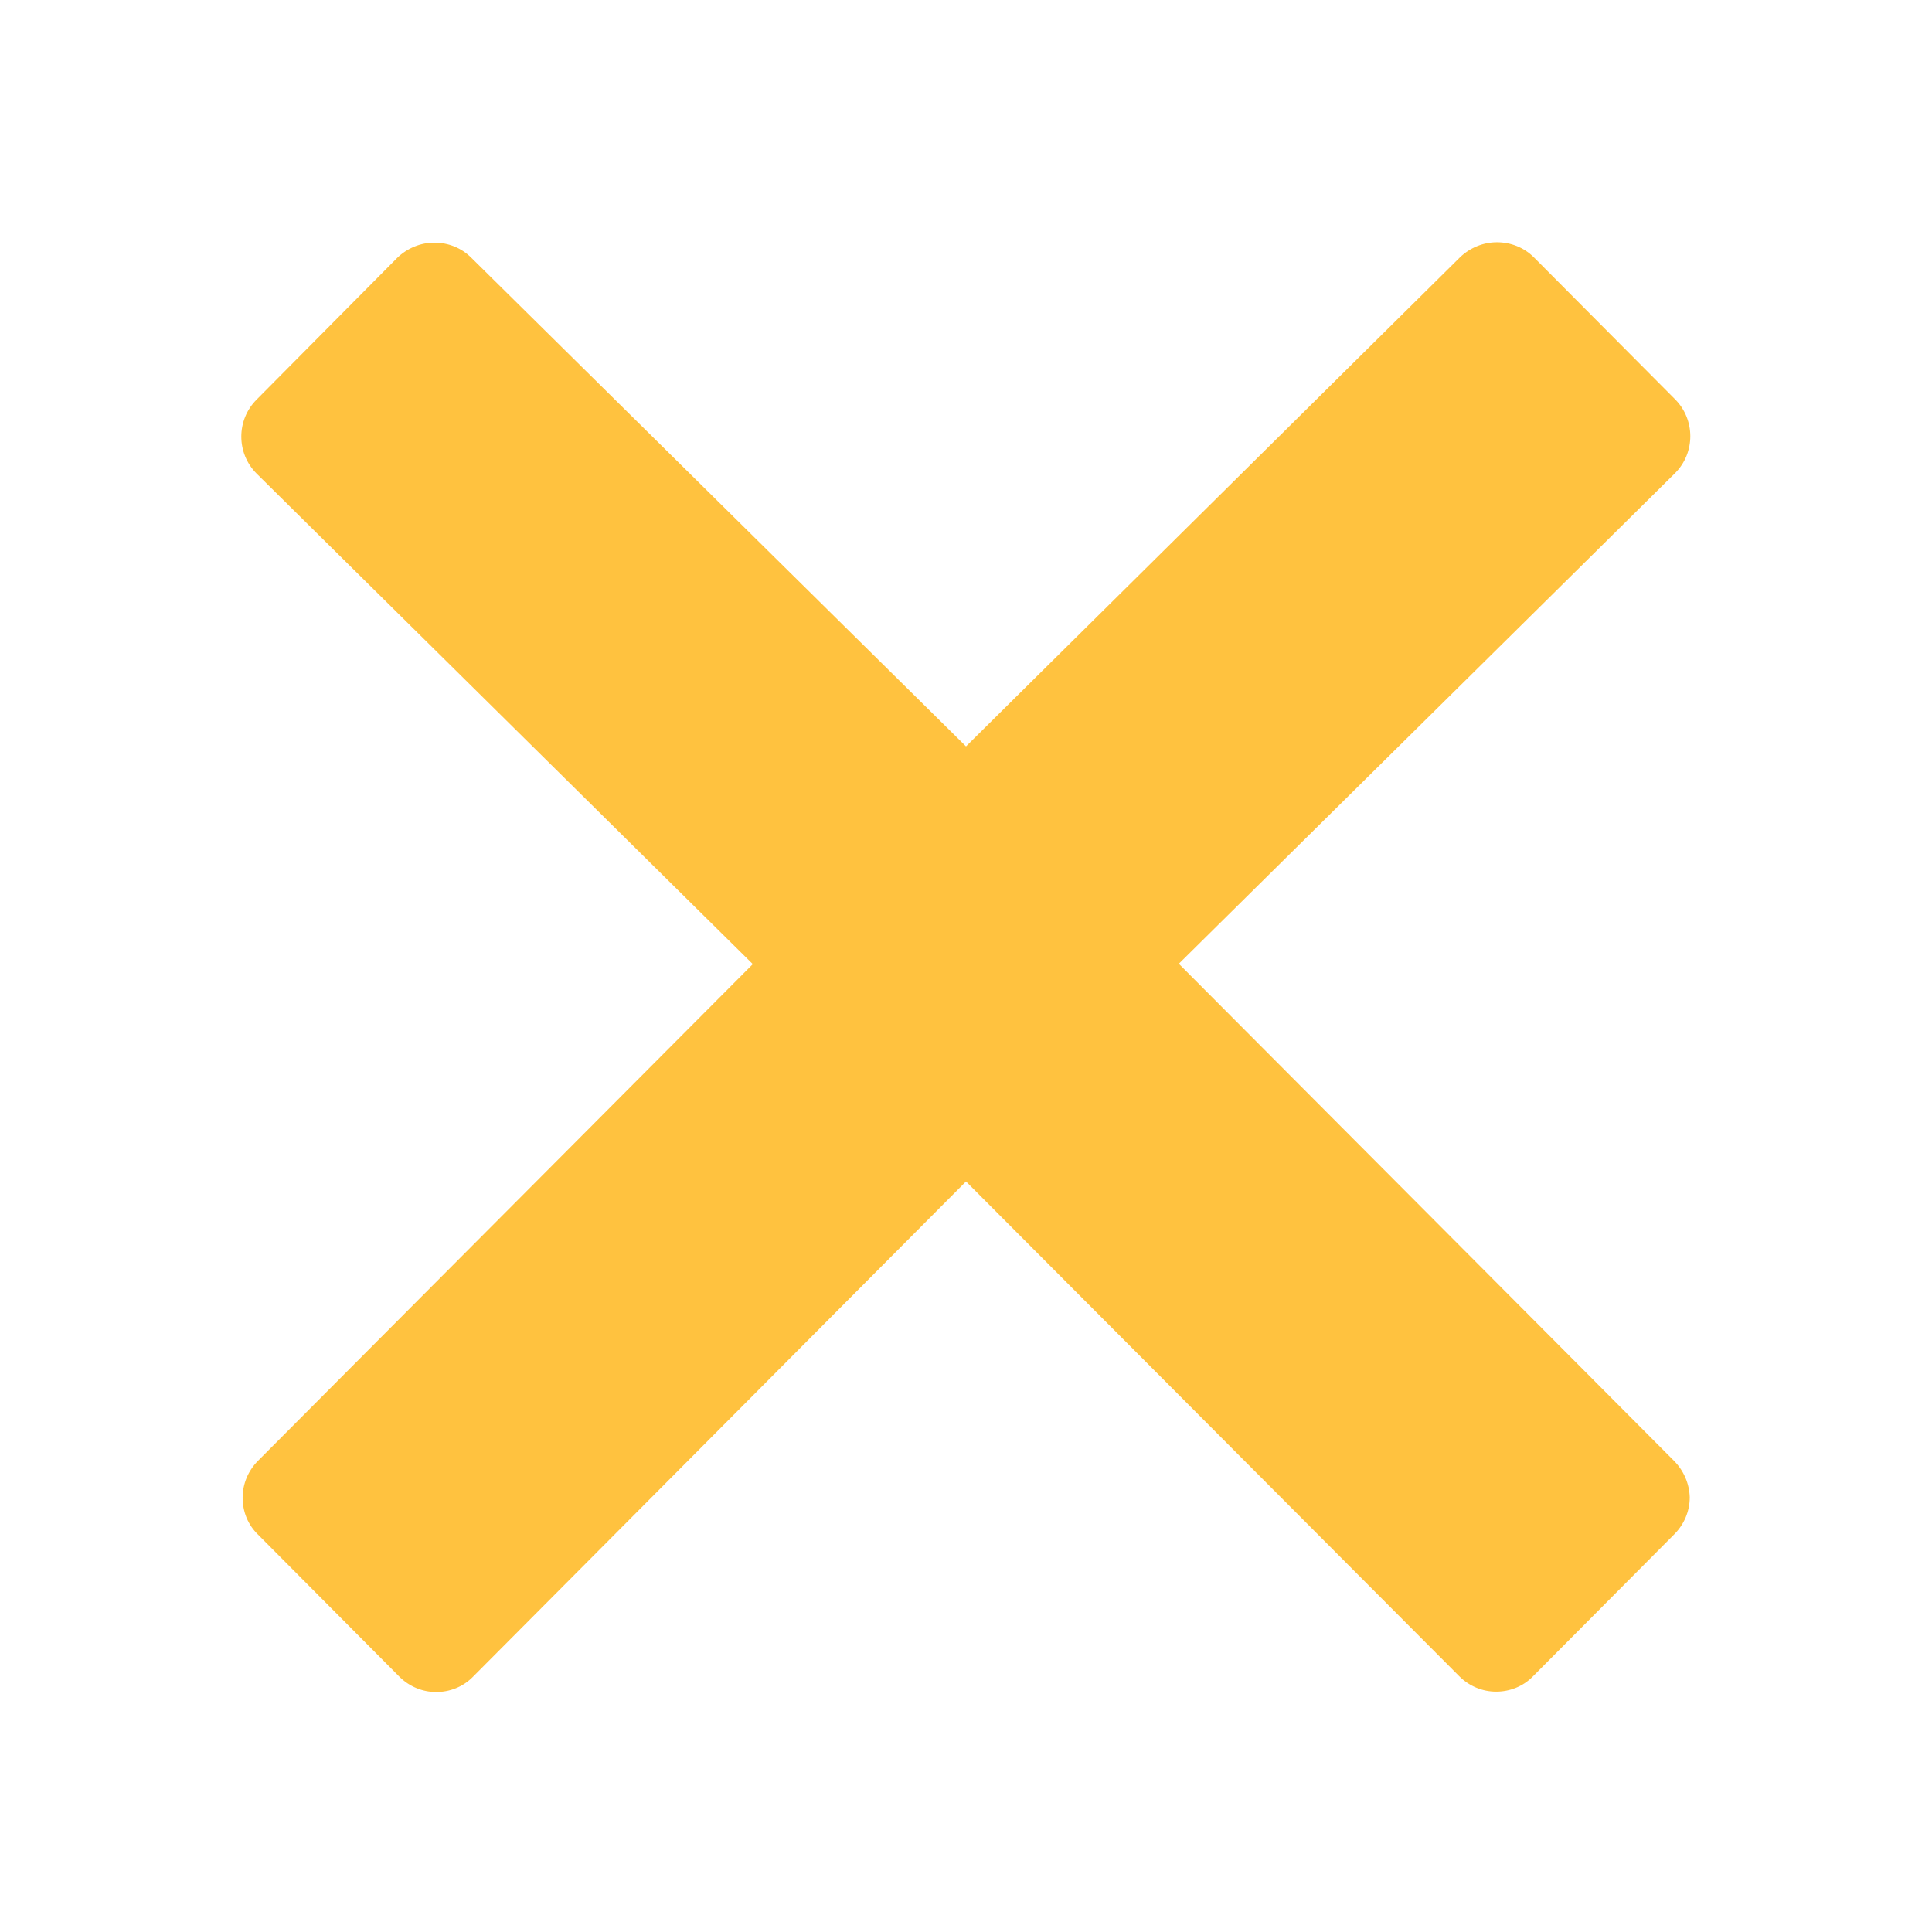
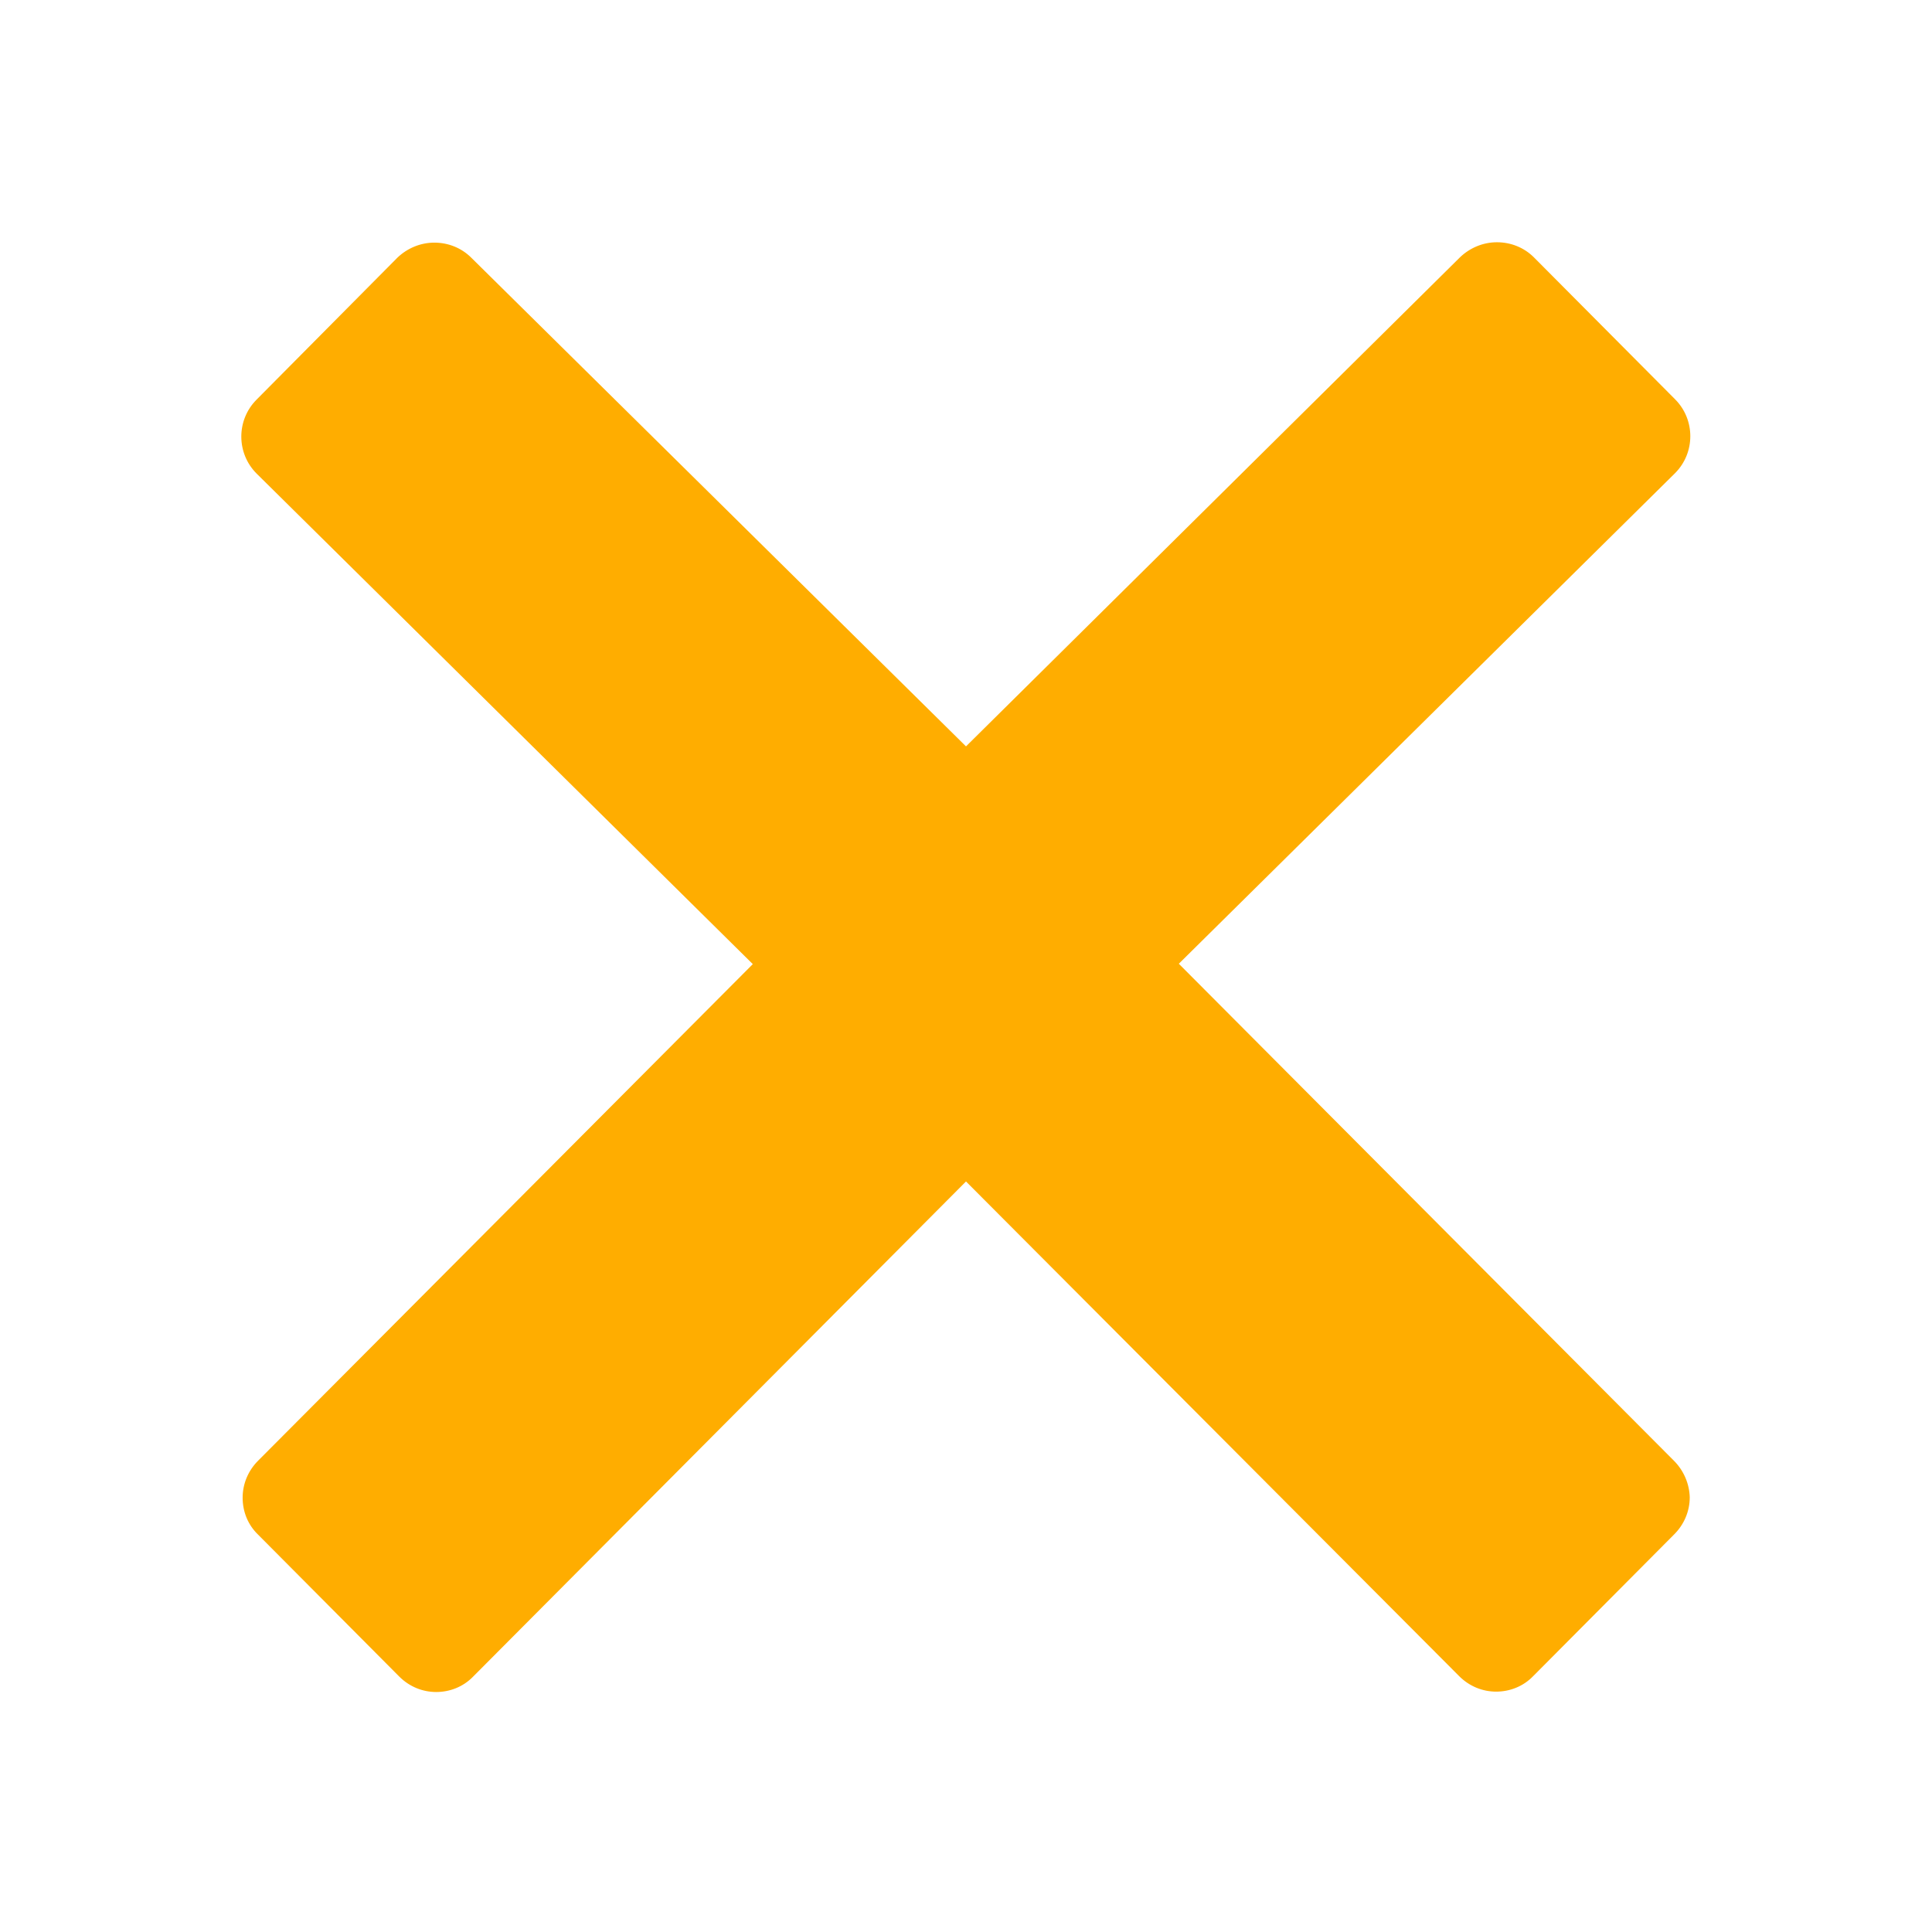
<svg xmlns="http://www.w3.org/2000/svg" id="Layer_1" style="enable-background:new 0 0 512 512;" version="1.1" viewBox="0 0 512 512" xml:space="preserve">
-   <path style="fill:#ffc23f;" d="M443.6,387.1L312.4,255.4l131.5-130c5.4-5.4,5.4-14.2,0-19.6l-37.4-37.6c-2.6-2.6-6.1-4-9.8-4c-3.7,0-7.2,1.5-9.8,4  L256,197.8L124.9,68.3c-2.6-2.6-6.1-4-9.8-4c-3.7,0-7.2,1.5-9.8,4L68,105.9c-5.4,5.4-5.4,14.2,0,19.6l131.5,130L68.4,387.1  c-2.6,2.6-4.1,6.1-4.1,9.8c0,3.7,1.4,7.2,4.1,9.8l37.4,37.6c2.7,2.7,6.2,4.1,9.8,4.1c3.5,0,7.1-1.3,9.8-4.1L256,313.1l130.7,131.1  c2.7,2.7,6.2,4.1,9.8,4.1c3.5,0,7.1-1.3,9.8-4.1l37.4-37.6c2.6-2.6,4.1-6.1,4.1-9.8C447.7,393.2,446.2,389.7,443.6,387.1z" />
+   <path style="fill:#FFAD00;" d="M443.6,387.1L312.4,255.4l131.5-130c5.4-5.4,5.4-14.2,0-19.6l-37.4-37.6c-2.6-2.6-6.1-4-9.8-4c-3.7,0-7.2,1.5-9.8,4  L256,197.8L124.9,68.3c-2.6-2.6-6.1-4-9.8-4c-3.7,0-7.2,1.5-9.8,4L68,105.9c-5.4,5.4-5.4,14.2,0,19.6l131.5,130L68.4,387.1  c-2.6,2.6-4.1,6.1-4.1,9.8c0,3.7,1.4,7.2,4.1,9.8l37.4,37.6c2.7,2.7,6.2,4.1,9.8,4.1c3.5,0,7.1-1.3,9.8-4.1L256,313.1l130.7,131.1  c2.7,2.7,6.2,4.1,9.8,4.1c3.5,0,7.1-1.3,9.8-4.1l37.4-37.6c2.6-2.6,4.1-6.1,4.1-9.8C447.7,393.2,446.2,389.7,443.6,387.1z" />
</svg>
